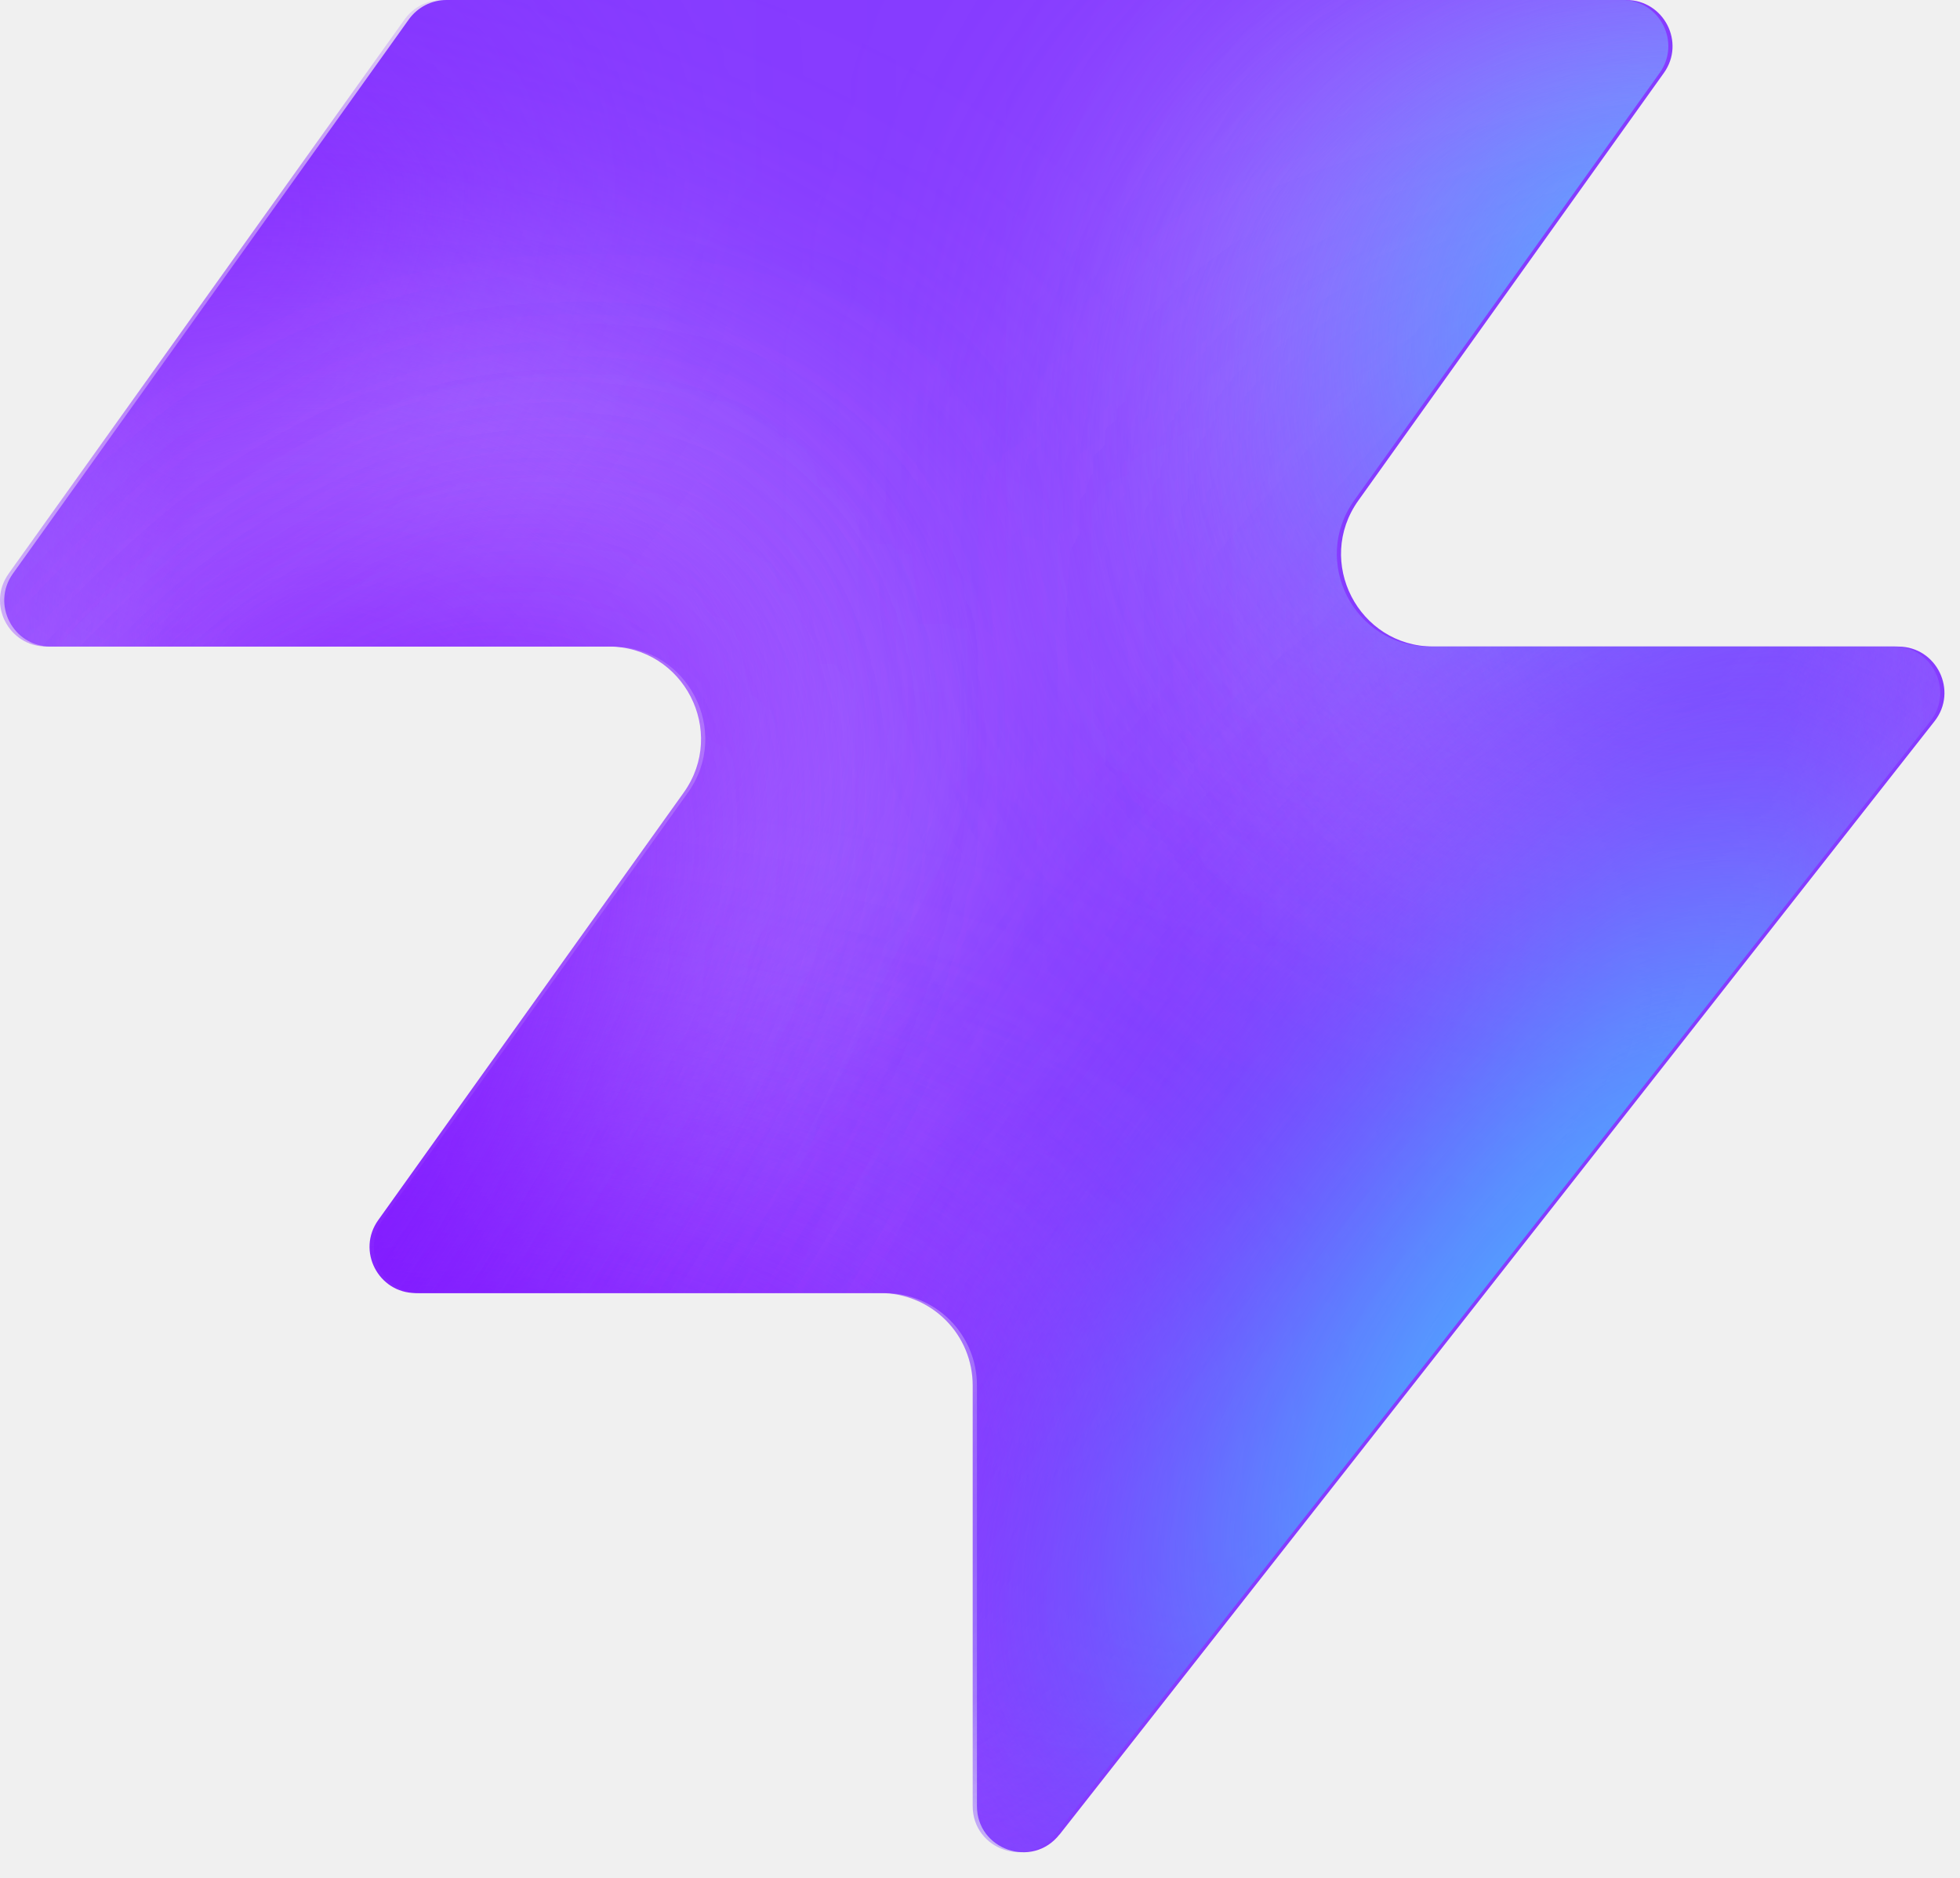
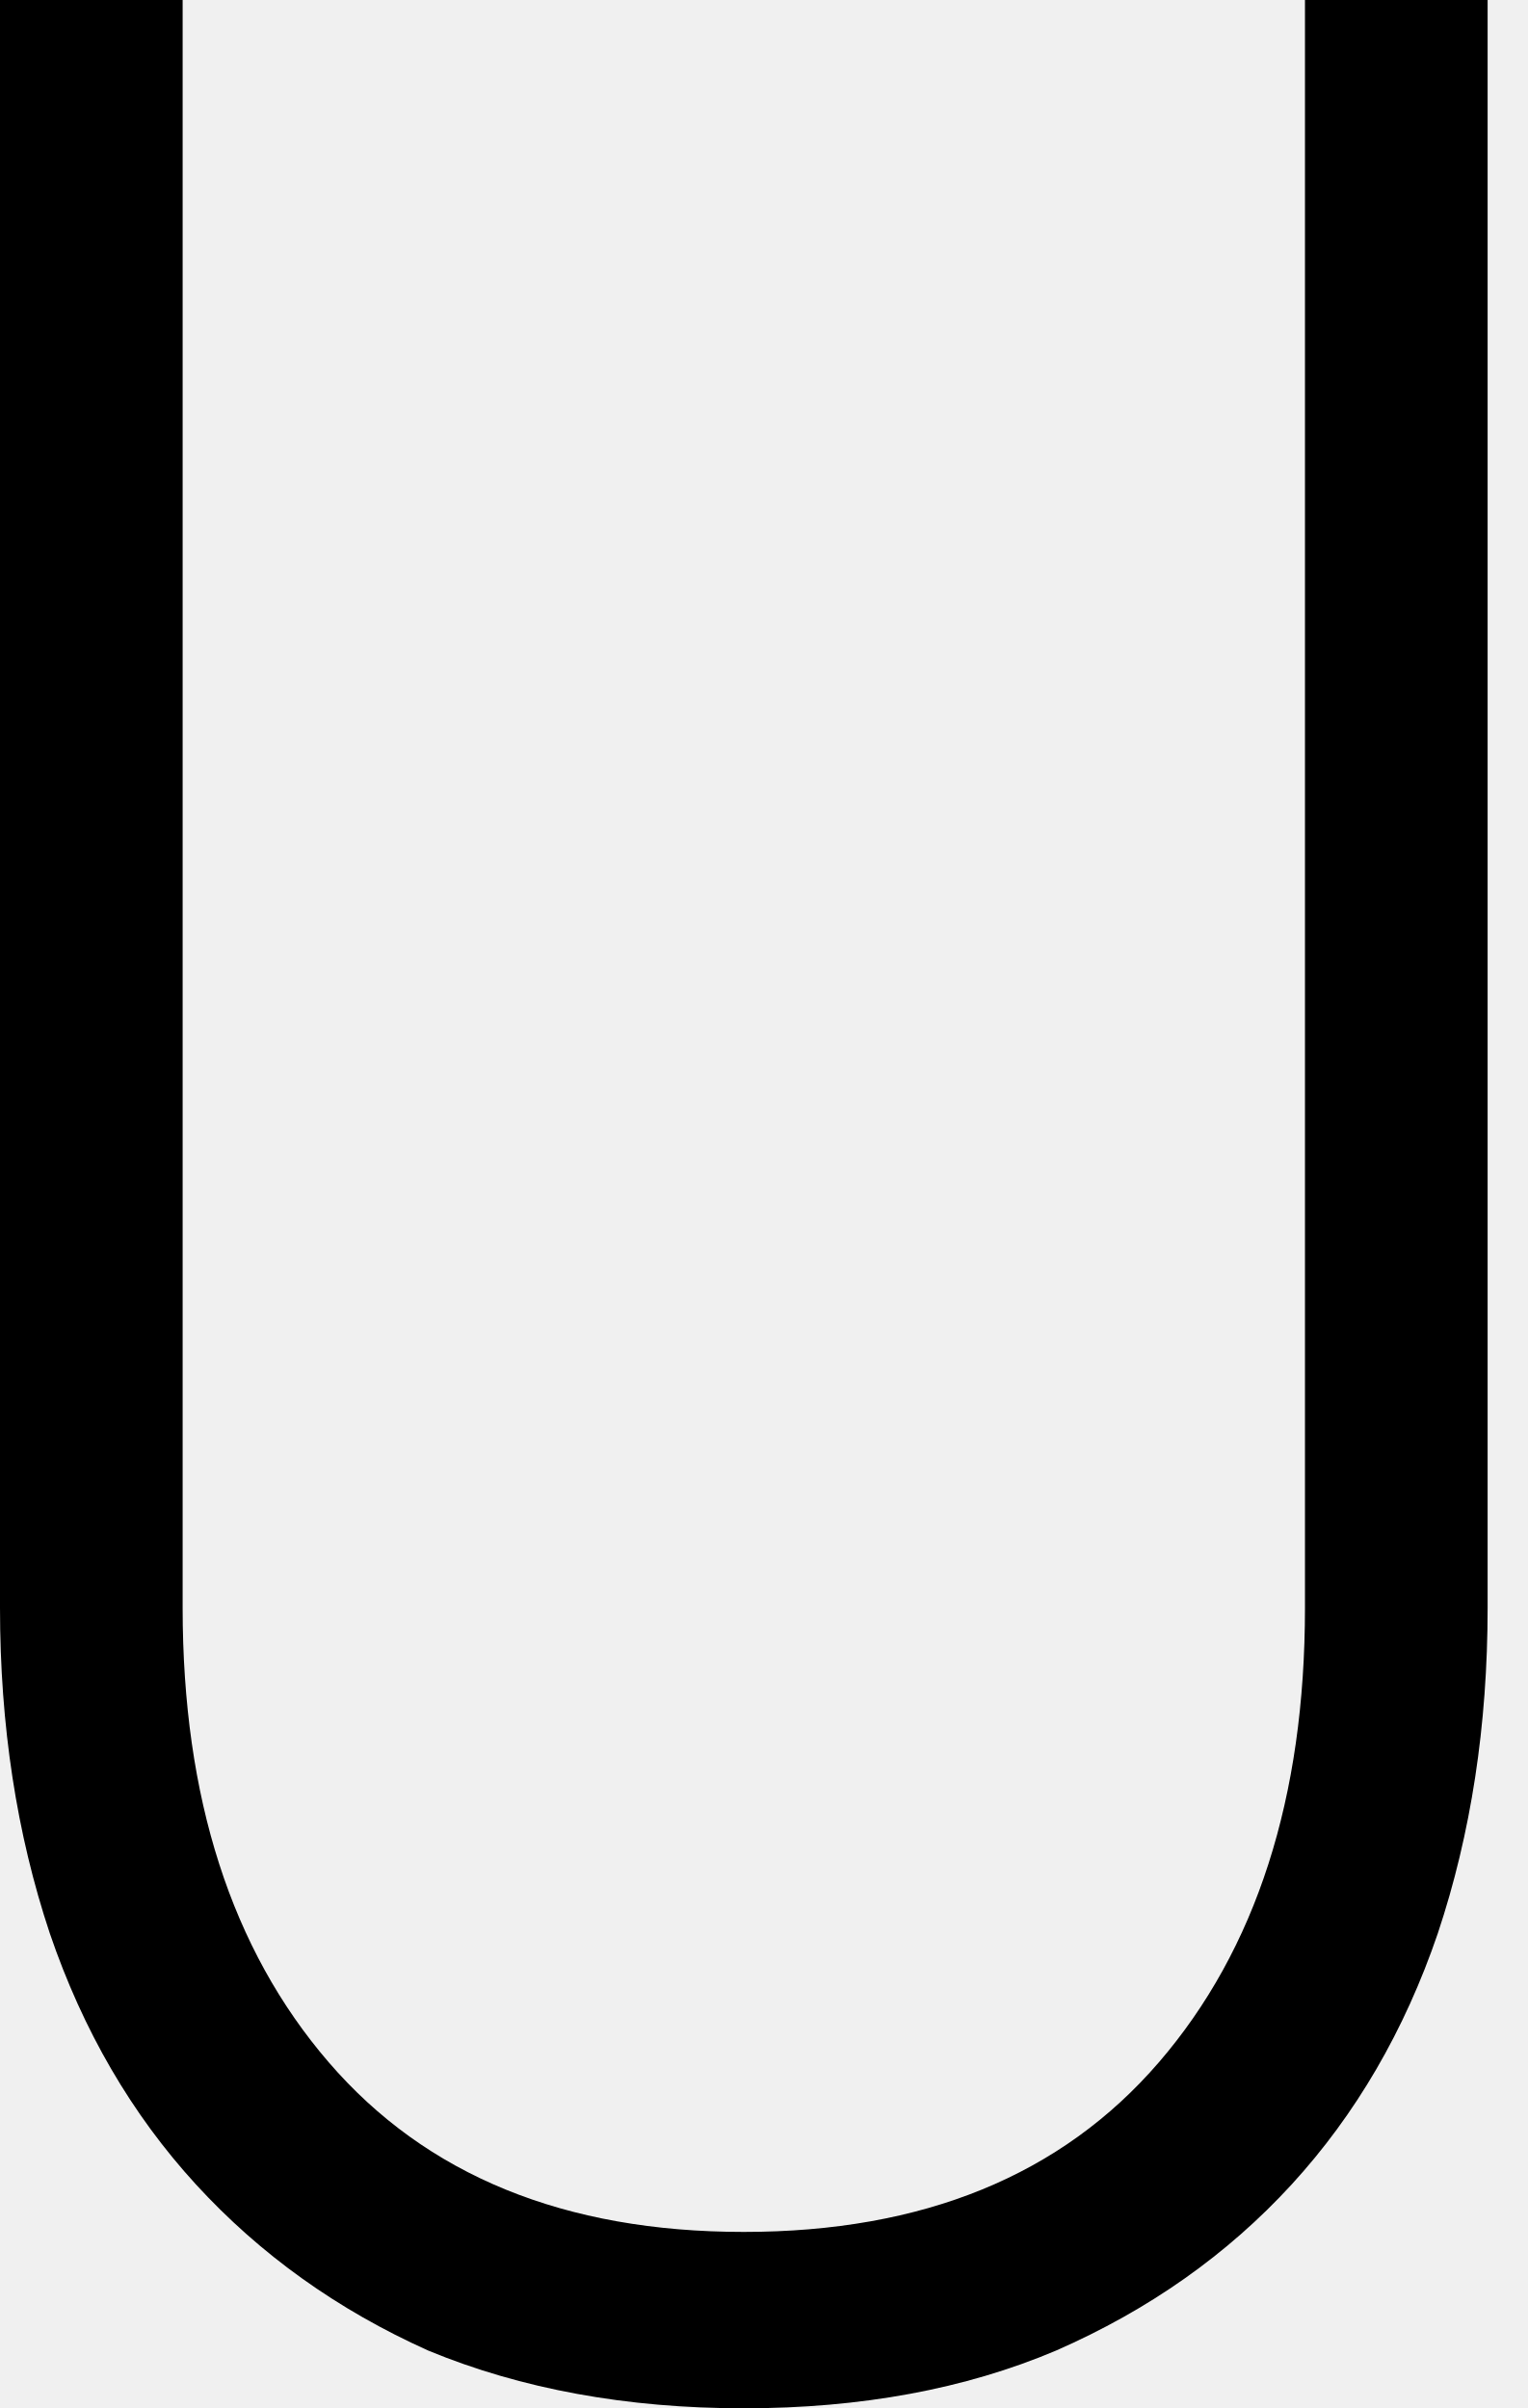
- <svg xmlns="http://www.w3.org/2000/svg" width="48" height="46" fill="none" viewBox="0 0 48 46">
-   <path fill="#863bff" d="M25.946 44.938c-.664.845-2.021.375-2.021-.698V33.937a2.26 2.26 0 0 0-2.262-2.262H10.287c-.92 0-1.456-1.04-.92-1.788l7.48-10.471c1.07-1.497 0-3.578-1.842-3.578H1.237c-.92 0-1.456-1.04-.92-1.788L10.013.474c.214-.297.556-.474.92-.474h28.894c.92 0 1.456 1.04.92 1.788l-7.48 10.471c-1.07 1.498 0 3.579 1.842 3.579h11.377c.943 0 1.473 1.088.89 1.83L25.947 44.94z" style="fill:#863bff;fill:color(display-p3 .525 .23 1);fill-opacity:1" />
-   <mask id="a" width="48" height="46" x="0" y="0" maskUnits="userSpaceOnUse" style="mask-type:alpha">
-     <path fill="#000" d="M25.842 44.938c-.664.844-2.021.375-2.021-.698V33.937a2.26 2.26 0 0 0-2.262-2.262H10.183c-.92 0-1.456-1.04-.92-1.788l7.48-10.471c1.07-1.498 0-3.579-1.842-3.579H1.133c-.92 0-1.456-1.04-.92-1.787L9.91.473c.214-.297.556-.474.92-.474h28.894c.92 0 1.456 1.04.92 1.788l-7.48 10.471c-1.07 1.498 0 3.578 1.842 3.578h11.377c.943 0 1.473 1.088.89 1.832L25.843 44.94z" style="fill:#000;fill-opacity:1" />
-   </mask>
-   <g mask="url(#a)">
-     <g filter="url(#b)">
-       <ellipse cx="5.508" cy="14.704" fill="#ede6ff" rx="5.508" ry="14.704" style="fill:#ede6ff;fill:color(display-p3 .927 .903 1);fill-opacity:1" transform="matrix(.00324 1 1 -.00324 -4.47 31.516)" />
-     </g>
-     <g filter="url(#c)">
-       <ellipse cx="10.399" cy="29.851" fill="#ede6ff" rx="10.399" ry="29.851" style="fill:#ede6ff;fill:color(display-p3 .927 .903 1);fill-opacity:1" transform="matrix(.00324 1 1 -.00324 -39.328 7.883)" />
-     </g>
-     <g filter="url(#d)">
-       <ellipse cx="5.508" cy="30.487" fill="#7e14ff" rx="5.508" ry="30.487" style="fill:#7e14ff;fill:color(display-p3 .492 .077 1);fill-opacity:1" transform="rotate(89.814 -25.913 -14.639)scale(1 -1)" />
-     </g>
-     <g filter="url(#e)">
-       <ellipse cx="5.508" cy="30.599" fill="#7e14ff" rx="5.508" ry="30.599" style="fill:#7e14ff;fill:color(display-p3 .492 .077 1);fill-opacity:1" transform="rotate(89.814 -32.644 -3.334)scale(1 -1)" />
-     </g>
-     <g filter="url(#f)">
-       <ellipse cx="5.508" cy="30.599" fill="#7e14ff" rx="5.508" ry="30.599" style="fill:#7e14ff;fill:color(display-p3 .492 .077 1);fill-opacity:1" transform="matrix(.00324 1 1 -.00324 -34.34 30.47)" />
-     </g>
-     <g filter="url(#g)">
-       <ellipse cx="14.072" cy="22.078" fill="#ede6ff" rx="14.072" ry="22.078" style="fill:#ede6ff;fill:color(display-p3 .927 .903 1);fill-opacity:1" transform="rotate(93.35 24.506 48.493)scale(-1 1)" />
-     </g>
-     <g filter="url(#h)">
-       <ellipse cx="3.47" cy="21.501" fill="#7e14ff" rx="3.47" ry="21.501" style="fill:#7e14ff;fill:color(display-p3 .492 .077 1);fill-opacity:1" transform="rotate(89.009 28.708 47.59)scale(-1 1)" />
-     </g>
-     <g filter="url(#i)">
-       <ellipse cx="3.47" cy="21.501" fill="#7e14ff" rx="3.47" ry="21.501" style="fill:#7e14ff;fill:color(display-p3 .492 .077 1);fill-opacity:1" transform="rotate(89.009 28.708 47.59)scale(-1 1)" />
-     </g>
-     <g filter="url(#j)">
-       <ellipse cx=".387" cy="8.972" fill="#7e14ff" rx="4.407" ry="29.108" style="fill:#7e14ff;fill:color(display-p3 .492 .077 1);fill-opacity:1" transform="rotate(39.51 .387 8.972)" />
-     </g>
-     <g filter="url(#k)">
-       <ellipse cx="47.523" cy="-6.092" fill="#7e14ff" rx="4.407" ry="29.108" style="fill:#7e14ff;fill:color(display-p3 .492 .077 1);fill-opacity:1" transform="rotate(37.892 47.523 -6.092)" />
-     </g>
-     <g filter="url(#l)">
-       <ellipse cx="41.412" cy="6.333" fill="#47bfff" rx="5.971" ry="9.665" style="fill:#47bfff;fill:color(display-p3 .28 .748 1);fill-opacity:1" transform="rotate(37.892 41.412 6.333)" />
-     </g>
-     <g filter="url(#m)">
-       <ellipse cx="-1.879" cy="38.332" fill="#7e14ff" rx="4.407" ry="29.108" style="fill:#7e14ff;fill:color(display-p3 .492 .077 1);fill-opacity:1" transform="rotate(37.892 -1.88 38.332)" />
-     </g>
-     <g filter="url(#n)">
-       <ellipse cx="-1.879" cy="38.332" fill="#7e14ff" rx="4.407" ry="29.108" style="fill:#7e14ff;fill:color(display-p3 .492 .077 1);fill-opacity:1" transform="rotate(37.892 -1.88 38.332)" />
-     </g>
-     <g filter="url(#o)">
-       <ellipse cx="35.651" cy="29.907" fill="#7e14ff" rx="4.407" ry="29.108" style="fill:#7e14ff;fill:color(display-p3 .492 .077 1);fill-opacity:1" transform="rotate(37.892 35.651 29.907)" />
-     </g>
-     <g filter="url(#p)">
-       <ellipse cx="38.418" cy="32.4" fill="#47bfff" rx="5.971" ry="15.297" style="fill:#47bfff;fill:color(display-p3 .28 .748 1);fill-opacity:1" transform="rotate(37.892 38.418 32.4)" />
-     </g>
-   </g>
-   <defs>
-     <filter id="b" width="60.045" height="41.654" x="-19.77" y="16.149" color-interpolation-filters="sRGB" filterUnits="userSpaceOnUse">
-       <feFlood flood-opacity="0" result="BackgroundImageFix" />
-       <feBlend in="SourceGraphic" in2="BackgroundImageFix" result="shape" />
-       <feGaussianBlur result="effect1_foregroundBlur_2002_17158" stdDeviation="7.659" />
-     </filter>
-     <filter id="c" width="90.34" height="51.437" x="-54.613" y="-7.533" color-interpolation-filters="sRGB" filterUnits="userSpaceOnUse">
-       <feFlood flood-opacity="0" result="BackgroundImageFix" />
-       <feBlend in="SourceGraphic" in2="BackgroundImageFix" result="shape" />
-       <feGaussianBlur result="effect1_foregroundBlur_2002_17158" stdDeviation="7.659" />
-     </filter>
-     <filter id="d" width="79.355" height="29.4" x="-49.64" y="2.03" color-interpolation-filters="sRGB" filterUnits="userSpaceOnUse">
-       <feFlood flood-opacity="0" result="BackgroundImageFix" />
-       <feBlend in="SourceGraphic" in2="BackgroundImageFix" result="shape" />
-       <feGaussianBlur result="effect1_foregroundBlur_2002_17158" stdDeviation="4.596" />
-     </filter>
-     <filter id="e" width="79.579" height="29.4" x="-45.045" y="20.029" color-interpolation-filters="sRGB" filterUnits="userSpaceOnUse">
-       <feFlood flood-opacity="0" result="BackgroundImageFix" />
-       <feBlend in="SourceGraphic" in2="BackgroundImageFix" result="shape" />
-       <feGaussianBlur result="effect1_foregroundBlur_2002_17158" stdDeviation="4.596" />
-     </filter>
-     <filter id="f" width="79.579" height="29.4" x="-43.513" y="21.178" color-interpolation-filters="sRGB" filterUnits="userSpaceOnUse">
-       <feFlood flood-opacity="0" result="BackgroundImageFix" />
-       <feBlend in="SourceGraphic" in2="BackgroundImageFix" result="shape" />
-       <feGaussianBlur result="effect1_foregroundBlur_2002_17158" stdDeviation="4.596" />
-     </filter>
-     <filter id="g" width="74.749" height="58.852" x="15.756" y="-17.901" color-interpolation-filters="sRGB" filterUnits="userSpaceOnUse">
-       <feFlood flood-opacity="0" result="BackgroundImageFix" />
-       <feBlend in="SourceGraphic" in2="BackgroundImageFix" result="shape" />
-       <feGaussianBlur result="effect1_foregroundBlur_2002_17158" stdDeviation="7.659" />
-     </filter>
-     <filter id="h" width="61.377" height="25.362" x="23.548" y="2.284" color-interpolation-filters="sRGB" filterUnits="userSpaceOnUse">
-       <feFlood flood-opacity="0" result="BackgroundImageFix" />
-       <feBlend in="SourceGraphic" in2="BackgroundImageFix" result="shape" />
-       <feGaussianBlur result="effect1_foregroundBlur_2002_17158" stdDeviation="4.596" />
-     </filter>
-     <filter id="i" width="61.377" height="25.362" x="23.548" y="2.284" color-interpolation-filters="sRGB" filterUnits="userSpaceOnUse">
-       <feFlood flood-opacity="0" result="BackgroundImageFix" />
-       <feBlend in="SourceGraphic" in2="BackgroundImageFix" result="shape" />
-       <feGaussianBlur result="effect1_foregroundBlur_2002_17158" stdDeviation="4.596" />
-     </filter>
-     <filter id="j" width="56.045" height="63.649" x="-27.636" y="-22.853" color-interpolation-filters="sRGB" filterUnits="userSpaceOnUse">
-       <feFlood flood-opacity="0" result="BackgroundImageFix" />
-       <feBlend in="SourceGraphic" in2="BackgroundImageFix" result="shape" />
-       <feGaussianBlur result="effect1_foregroundBlur_2002_17158" stdDeviation="4.596" />
-     </filter>
-     <filter id="k" width="54.814" height="64.646" x="20.116" y="-38.415" color-interpolation-filters="sRGB" filterUnits="userSpaceOnUse">
-       <feFlood flood-opacity="0" result="BackgroundImageFix" />
-       <feBlend in="SourceGraphic" in2="BackgroundImageFix" result="shape" />
-       <feGaussianBlur result="effect1_foregroundBlur_2002_17158" stdDeviation="4.596" />
-     </filter>
-     <filter id="l" width="33.541" height="35.313" x="24.641" y="-11.323" color-interpolation-filters="sRGB" filterUnits="userSpaceOnUse">
-       <feFlood flood-opacity="0" result="BackgroundImageFix" />
-       <feBlend in="SourceGraphic" in2="BackgroundImageFix" result="shape" />
-       <feGaussianBlur result="effect1_foregroundBlur_2002_17158" stdDeviation="4.596" />
-     </filter>
-     <filter id="m" width="54.814" height="64.646" x="-29.286" y="6.009" color-interpolation-filters="sRGB" filterUnits="userSpaceOnUse">
-       <feFlood flood-opacity="0" result="BackgroundImageFix" />
-       <feBlend in="SourceGraphic" in2="BackgroundImageFix" result="shape" />
-       <feGaussianBlur result="effect1_foregroundBlur_2002_17158" stdDeviation="4.596" />
-     </filter>
-     <filter id="n" width="54.814" height="64.646" x="-29.286" y="6.009" color-interpolation-filters="sRGB" filterUnits="userSpaceOnUse">
-       <feFlood flood-opacity="0" result="BackgroundImageFix" />
-       <feBlend in="SourceGraphic" in2="BackgroundImageFix" result="shape" />
-       <feGaussianBlur result="effect1_foregroundBlur_2002_17158" stdDeviation="4.596" />
-     </filter>
-     <filter id="o" width="54.814" height="64.646" x="8.244" y="-2.416" color-interpolation-filters="sRGB" filterUnits="userSpaceOnUse">
-       <feFlood flood-opacity="0" result="BackgroundImageFix" />
-       <feBlend in="SourceGraphic" in2="BackgroundImageFix" result="shape" />
-       <feGaussianBlur result="effect1_foregroundBlur_2002_17158" stdDeviation="4.596" />
-     </filter>
-     <filter id="p" width="39.409" height="43.623" x="18.713" y="10.588" color-interpolation-filters="sRGB" filterUnits="userSpaceOnUse">
-       <feFlood flood-opacity="0" result="BackgroundImageFix" />
-       <feBlend in="SourceGraphic" in2="BackgroundImageFix" result="shape" />
-       <feGaussianBlur result="effect1_foregroundBlur_2002_17158" stdDeviation="4.596" />
-     </filter>
-   </defs>
+ <svg xmlns="http://www.w3.org/2000/svg" width="26" height="41" viewBox="0 0 26 41" fill="none">
+   <style>
+   path {
+     fill: black;
+   }
+   @media (prefers-color-scheme: dark) {
+     path {
+       fill: white;
+     }
+   }
+ </style>
+   <path d="M0 0H3.109V27.375C3.109 30.609 3.938 33.189 5.596 35.114C7.254 37.039 9.609 38.002 12.661 38.002C15.714 38.002 18.069 37.039 19.727 35.114C21.385 33.189 22.214 30.609 22.214 27.375V0H25.323V27.375C25.323 29.377 25.04 31.225 24.475 32.919C23.91 34.575 23.081 35.999 21.988 37.193C20.895 38.386 19.557 39.33 17.975 40.023C16.43 40.677 14.659 41.005 12.661 41.005C10.664 41.005 8.874 40.677 7.292 40.023C5.747 39.33 4.428 38.386 3.335 37.193C2.242 35.999 1.413 34.575 0.848 32.919C0.283 31.225 0 29.377 0 27.375V0Z" fill="black" />
</svg>
